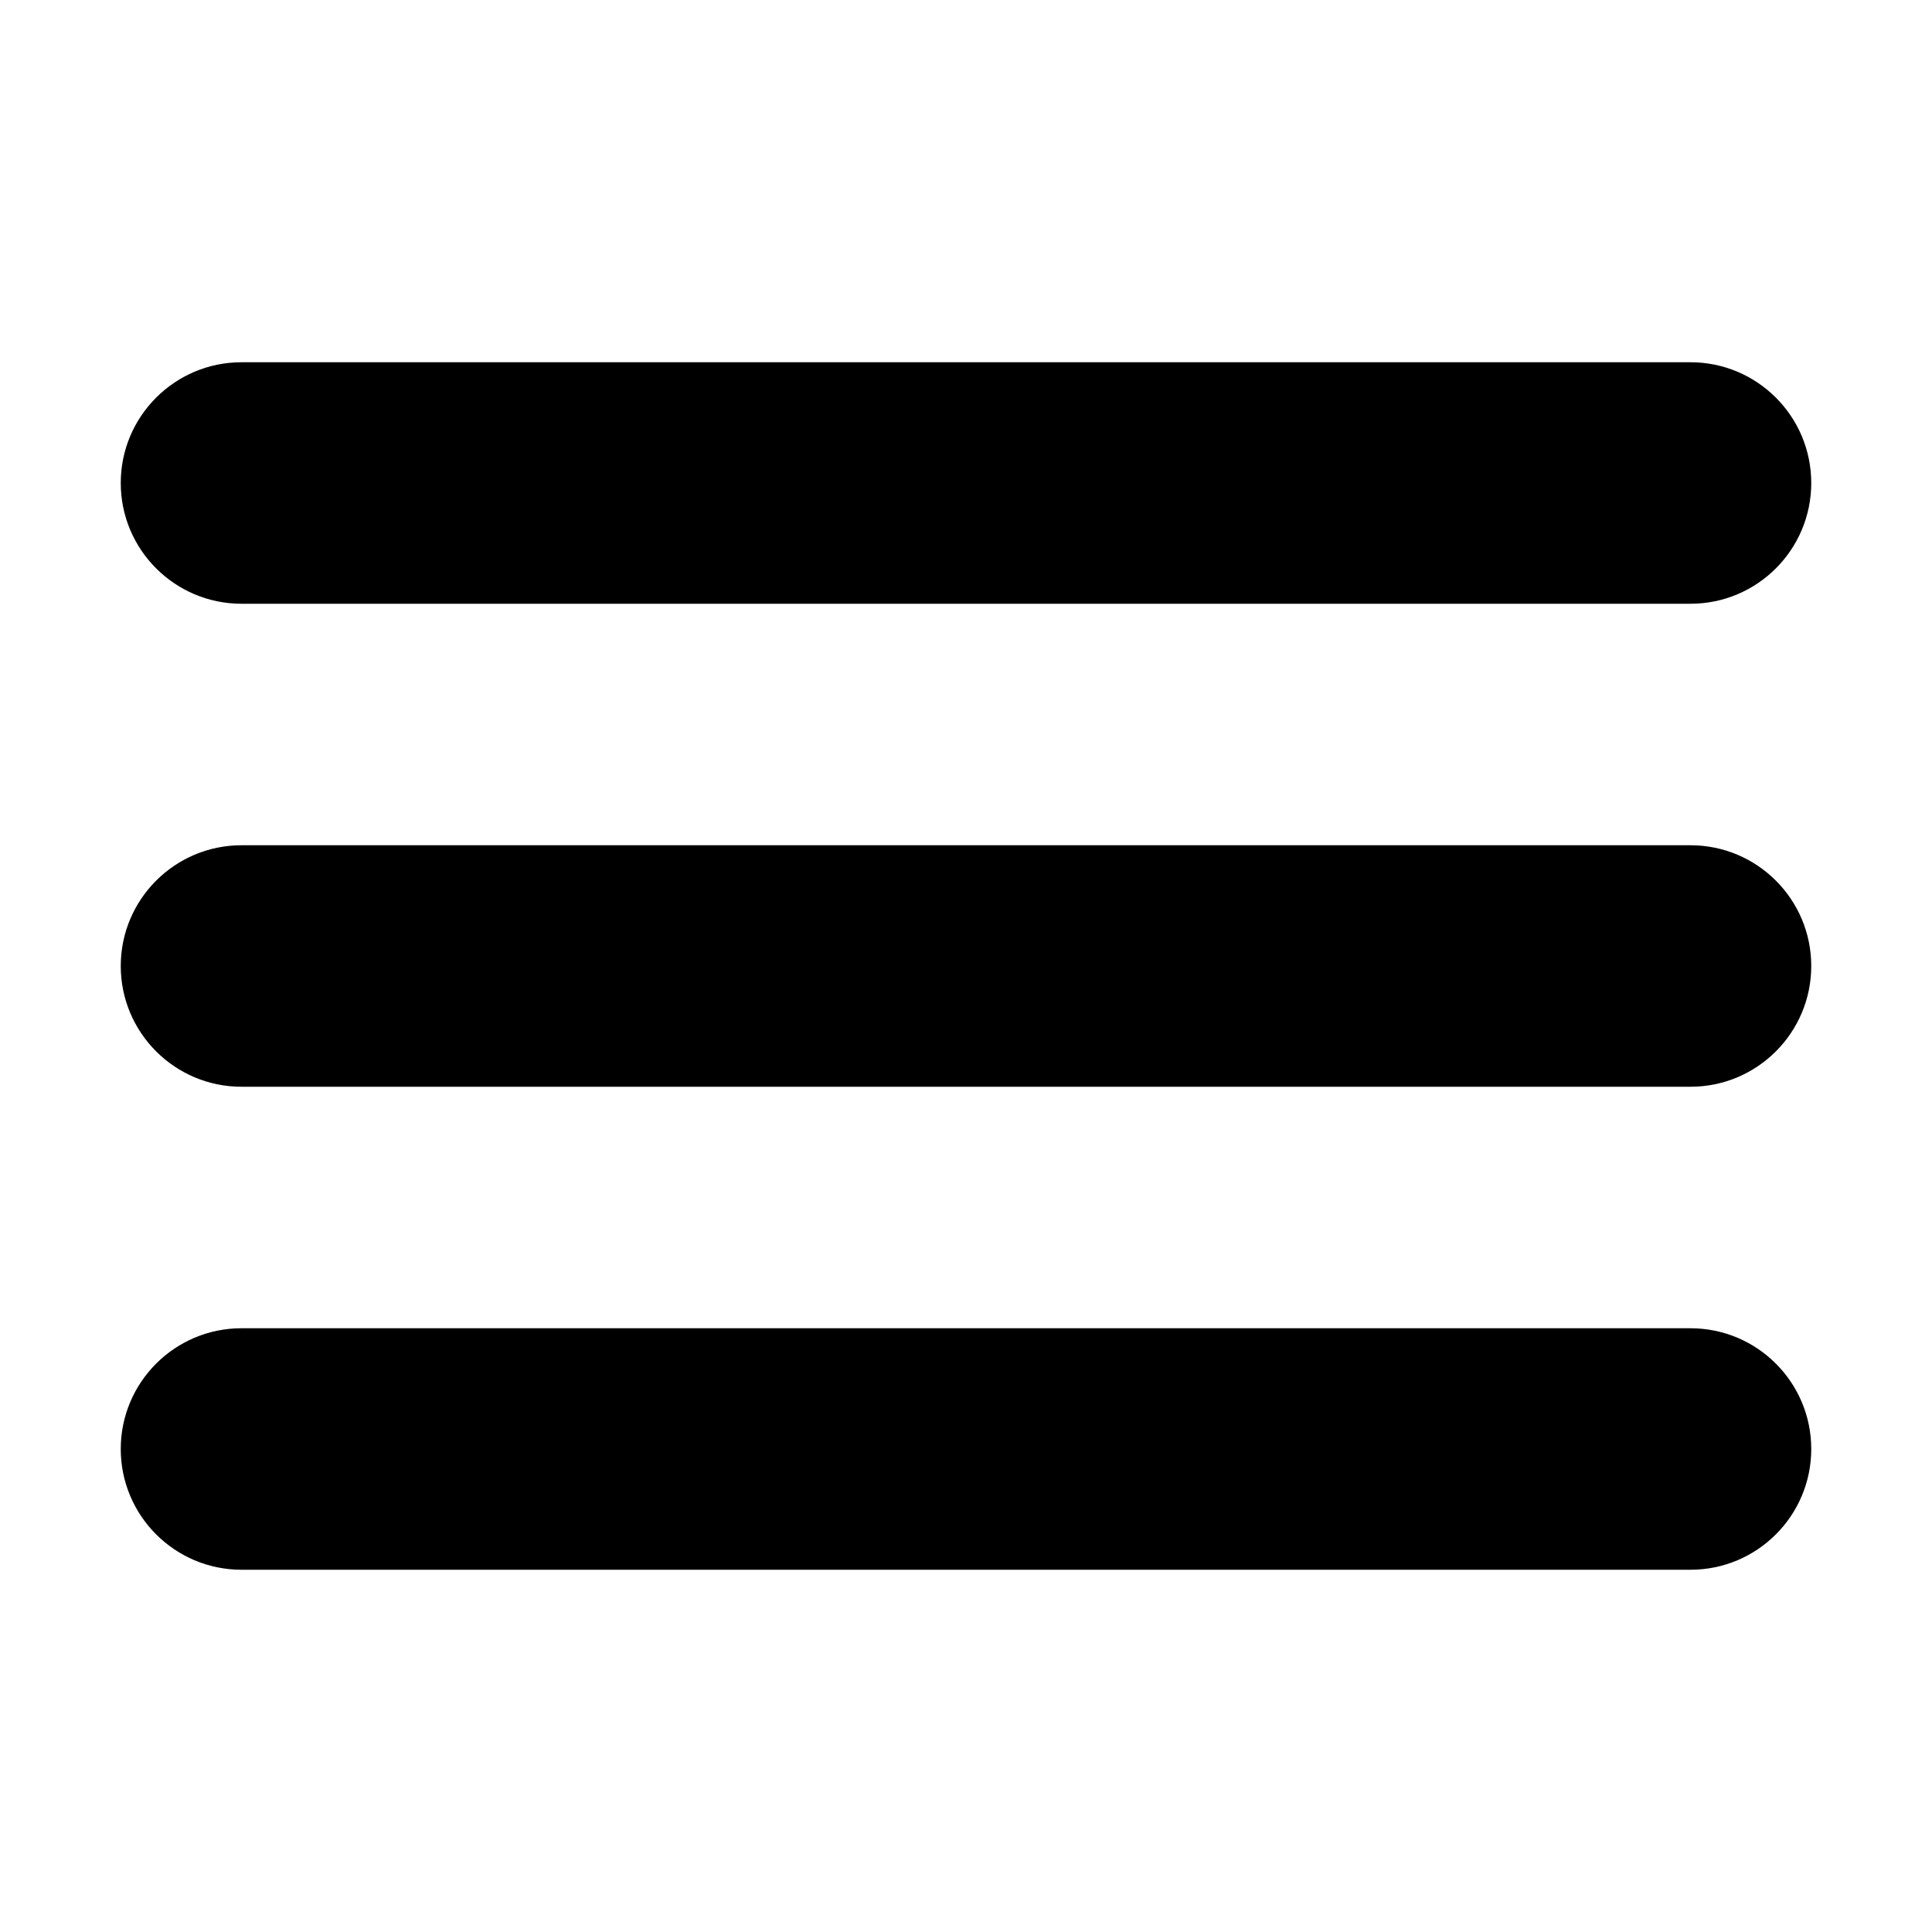
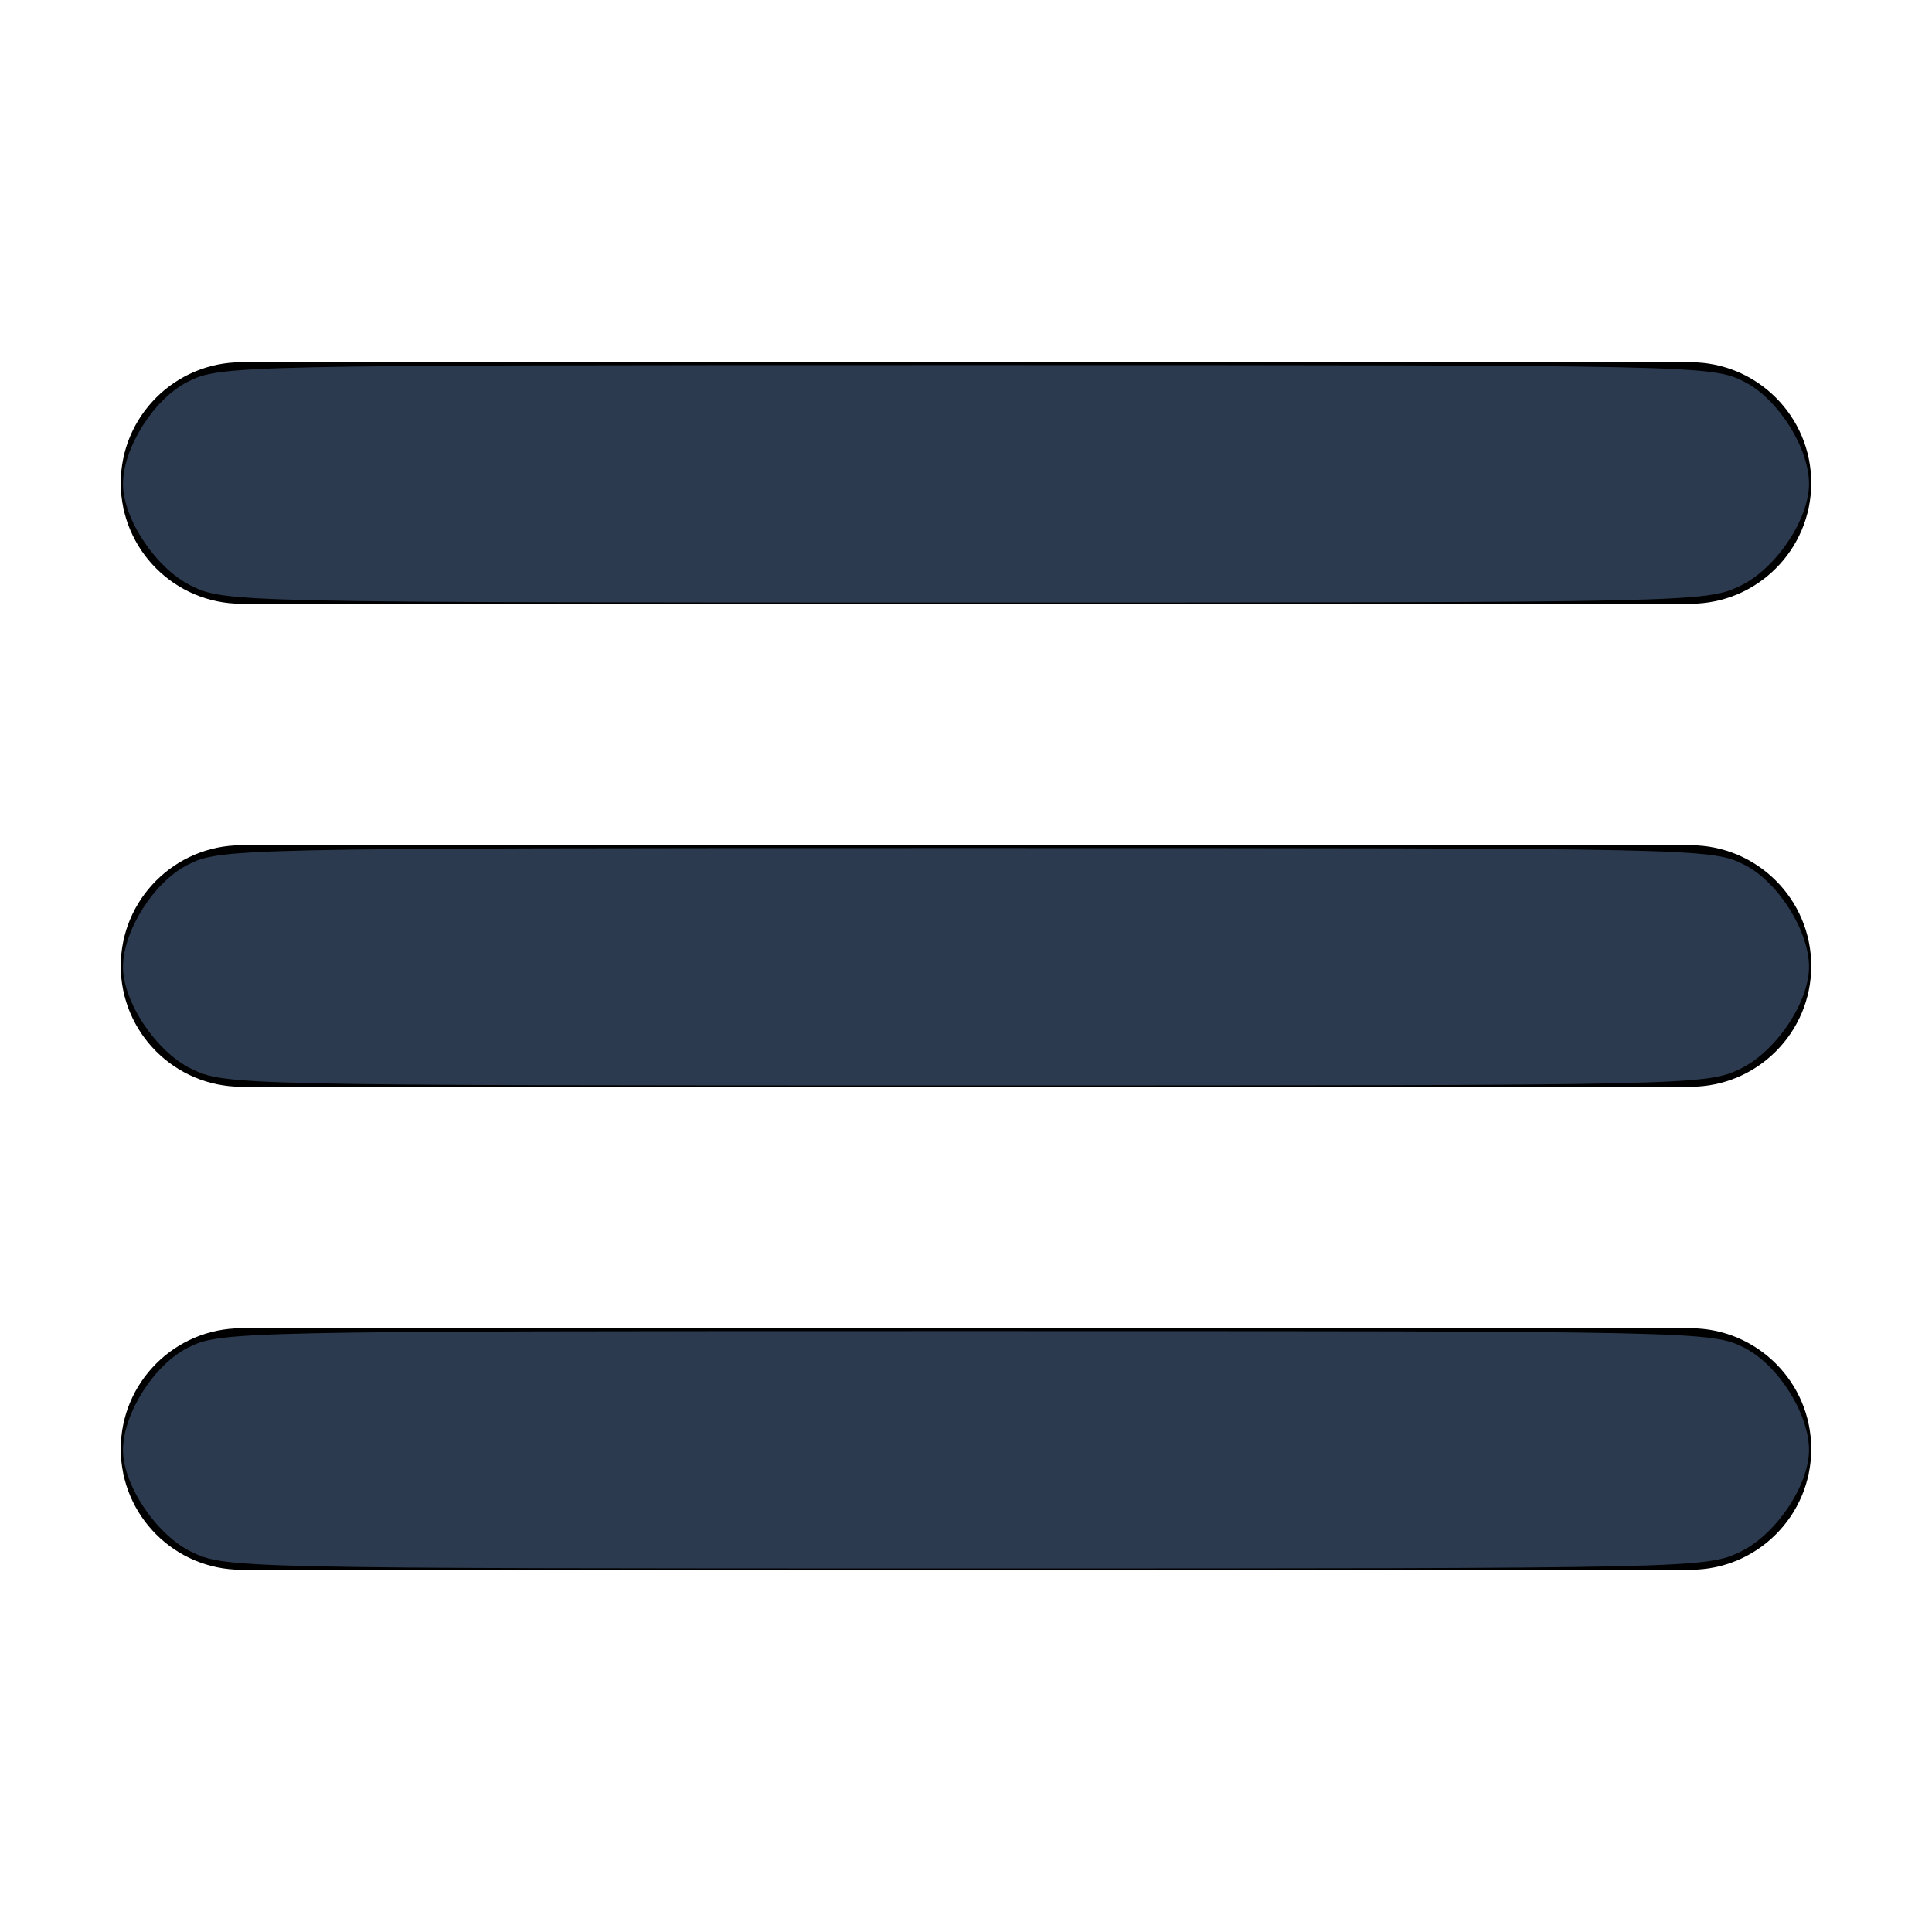
<svg xmlns="http://www.w3.org/2000/svg" height="32px" id="Layer_1" style="enable-background:new 0 0 32 32;" version="1.1" viewBox="0 0 32 32" width="32px" xml:space="preserve">
-   <path d="M4,10h24c1.104,0,2-0.896,2-2s-0.896-2-2-2H4C2.896,6,2,6.896,2,8S2.896,10,4,10z M28,14H4c-1.104,0-2,0.896-2,2  s0.896,2,2,2h24c1.104,0,2-0.896,2-2S29.104,14,28,14z M28,22H4c-1.104,0-2,0.896-2,2s0.896,2,2,2h24c1.104,0,2-0.896,2-2  S29.104,22,28,22z" />
+   <defs id="defs5238" />
+   <path d="M4,10h24c1.104,0,2-0.896,2-2s-0.896-2-2-2H4C2.896,6,2,6.896,2,8S2.896,10,4,10z M28,14H4c-1.104,0-2,0.896-2,2  s0.896,2,2,2h24c1.104,0,2-0.896,2-2S29.104,14,28,14z M28,22H4c-1.104,0-2,0.896-2,2s0.896,2,2,2h24c1.104,0,2-0.896,2-2  S29.104,22,28,22z" id="path5233" />
+   <path style="opacity:1;fill:#2c3a4f;fill-opacity:1;stroke-width:0.136" d="M 3.159,9.698 C 2.579,9.41 2.03,8.583 2.037,8.005 2.044,7.407 2.552,6.608 3.103,6.327 3.644,6.051 3.8,6.047 16,6.047 c 12.2,0 12.356,0.003 12.897,0.279 0.551,0.281 1.059,1.081 1.066,1.678 0.007,0.586 -0.544,1.411 -1.133,1.696 C 28.261,9.976 28.096,9.98 15.991,9.98 3.847,9.979 3.723,9.977 3.159,9.698 Z" id="path5242" />
+   <path style="opacity:1;fill:#2c3a4f;fill-opacity:1;stroke-width:0.136" d="M 3.159,17.698 C 2.579,17.41 2.03,16.583 2.037,16.005 2.044,15.407 2.552,14.608 3.103,14.327 3.644,14.051 3.8,14.047 16,14.047 c 12.2,0 12.356,0.003 12.897,0.279 0.551,0.281 1.059,1.081 1.066,1.678 0.007,0.586 -0.544,1.411 -1.133,1.696 -0.57,0.276 -0.735,0.279 -12.839,0.279 -12.144,-1.06e-4 -12.268,-0.003 -12.832,-0.282 z" id="path5244" />
+   <path style="opacity:1;fill:#2c3a4f;fill-opacity:1;stroke-width:0.136" d="M 3.159,25.698 C 2.579,25.41 2.03,24.583 2.037,24.005 2.044,23.407 2.552,22.608 3.103,22.327 3.644,22.051 3.8,22.047 16,22.047 c 12.2,0 12.356,0.003 12.897,0.279 0.551,0.281 1.059,1.081 1.066,1.678 0.007,0.586 -0.544,1.411 -1.133,1.696 -0.57,0.276 -0.735,0.279 -12.839,0.279 -12.144,-1.06e-4 -12.268,-0.003 -12.832,-0.282 z" id="path5246" />
</svg>
